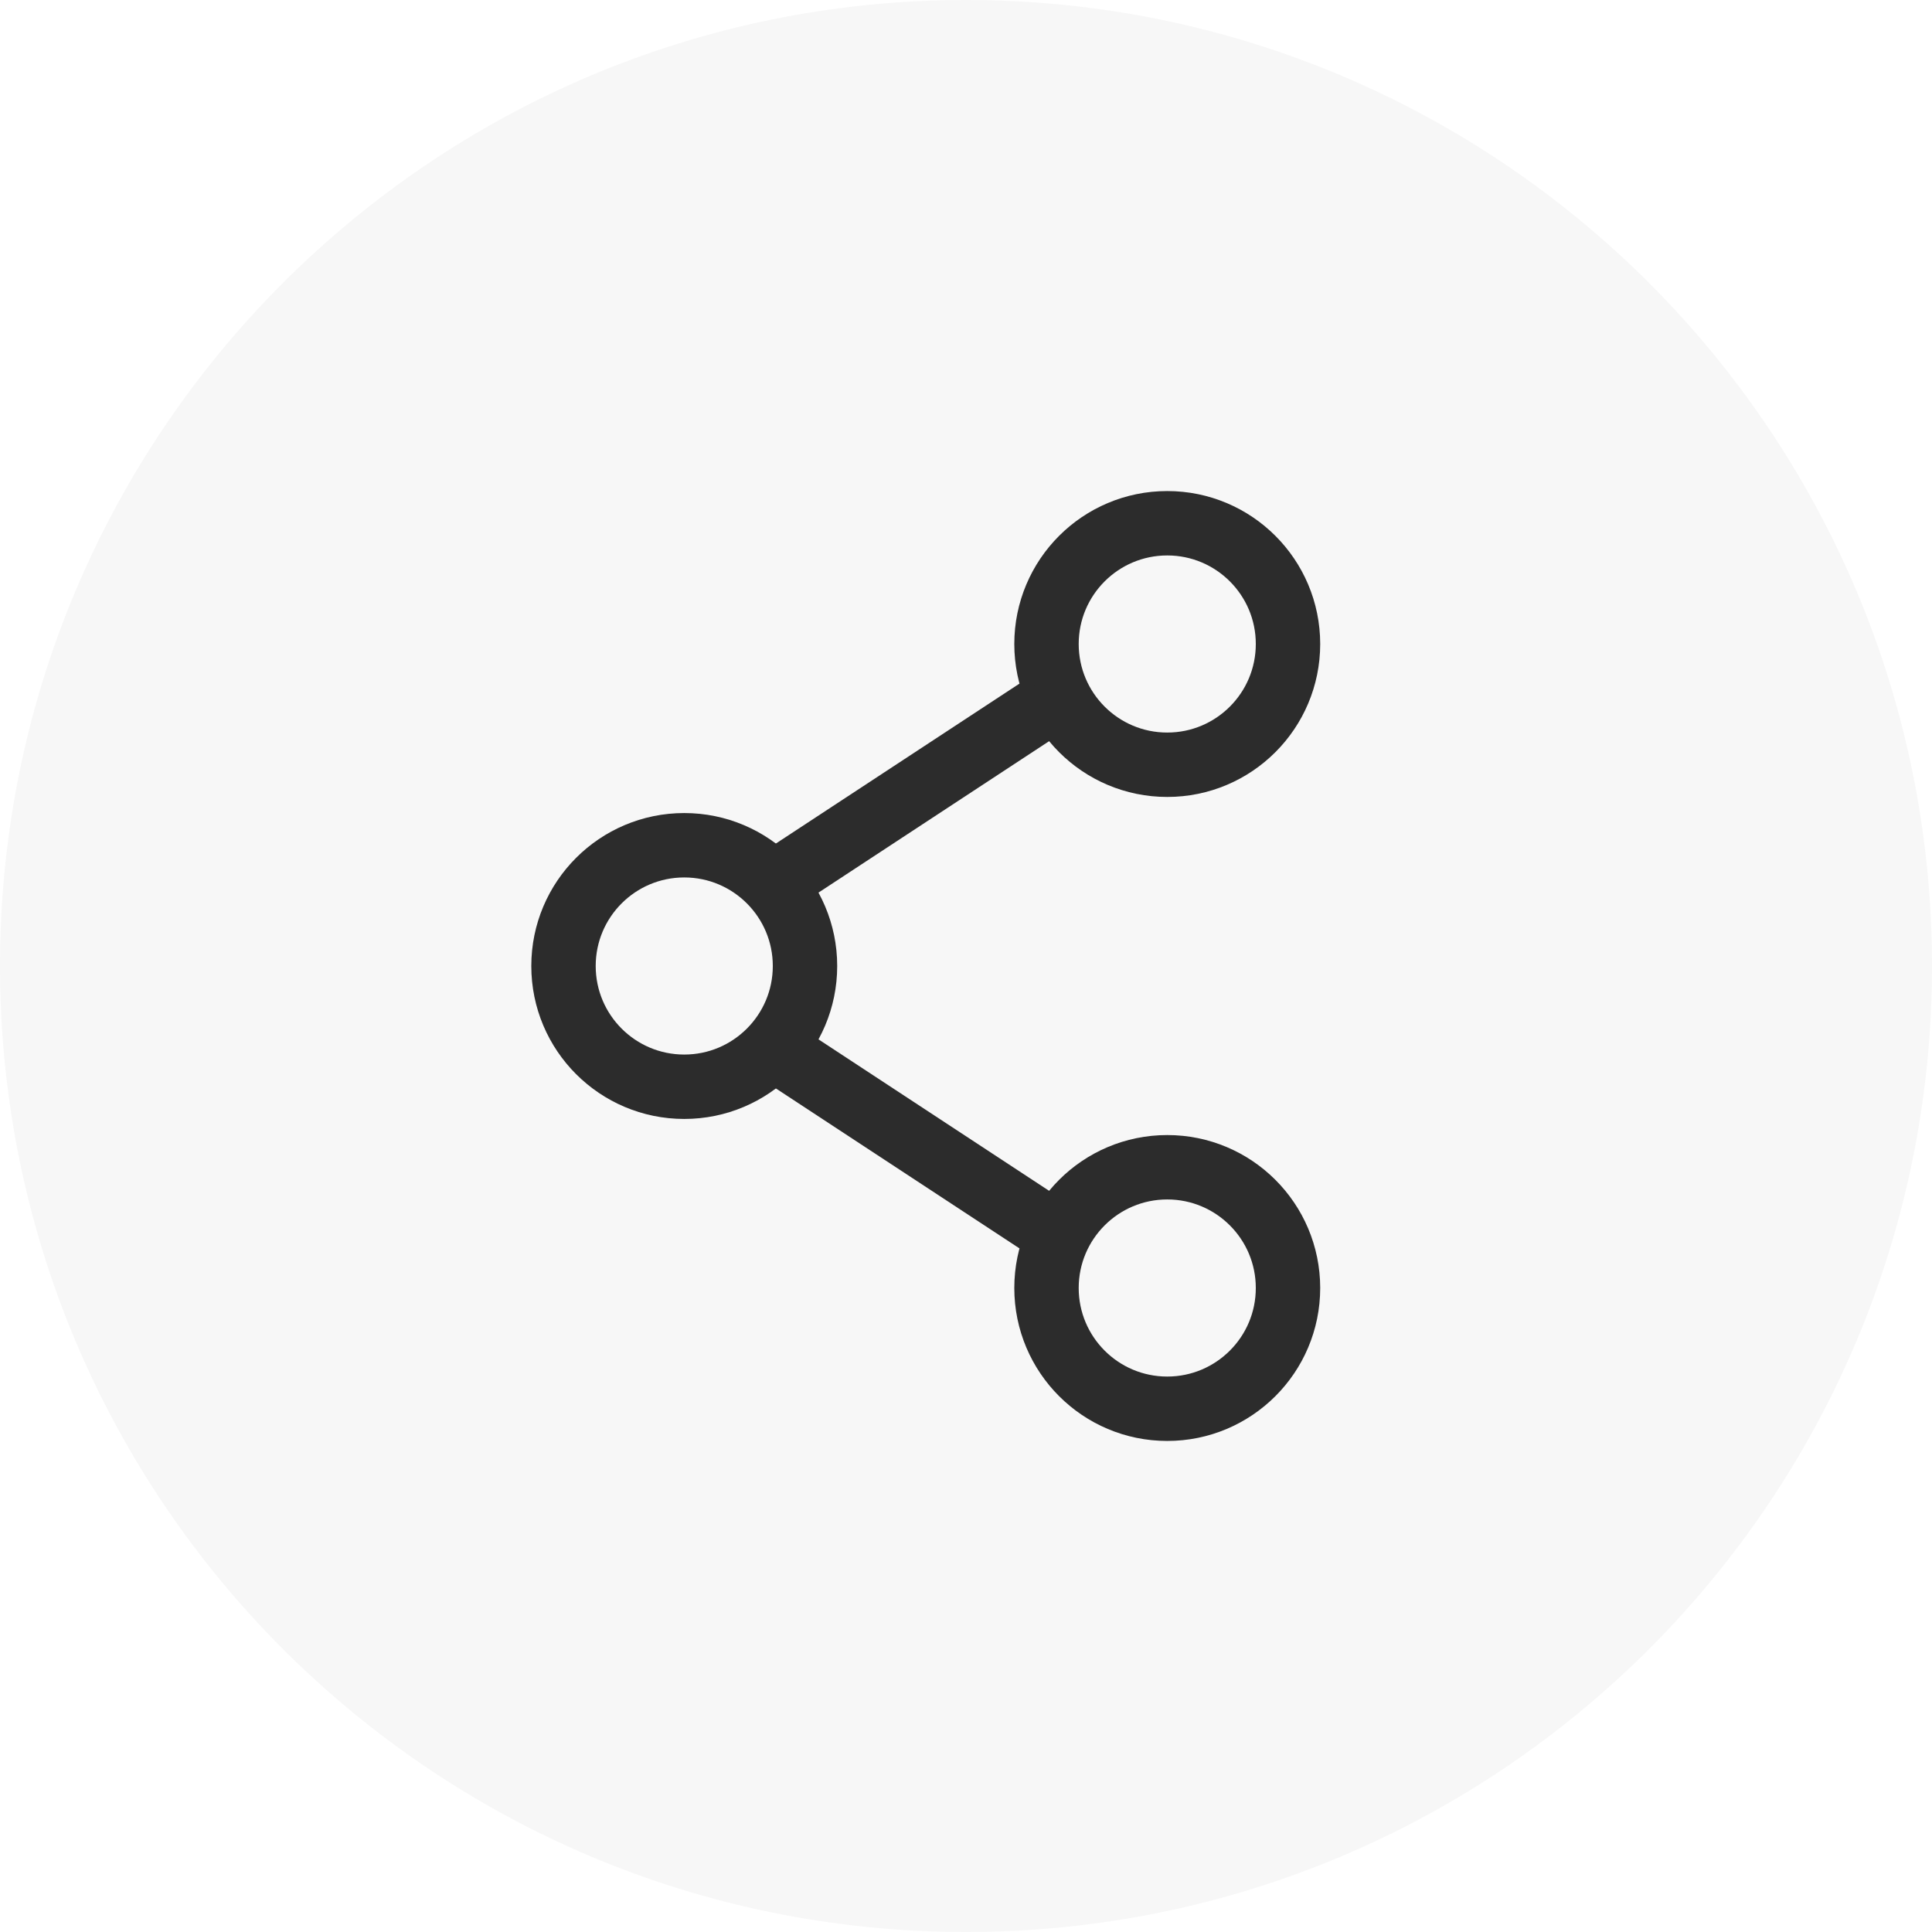
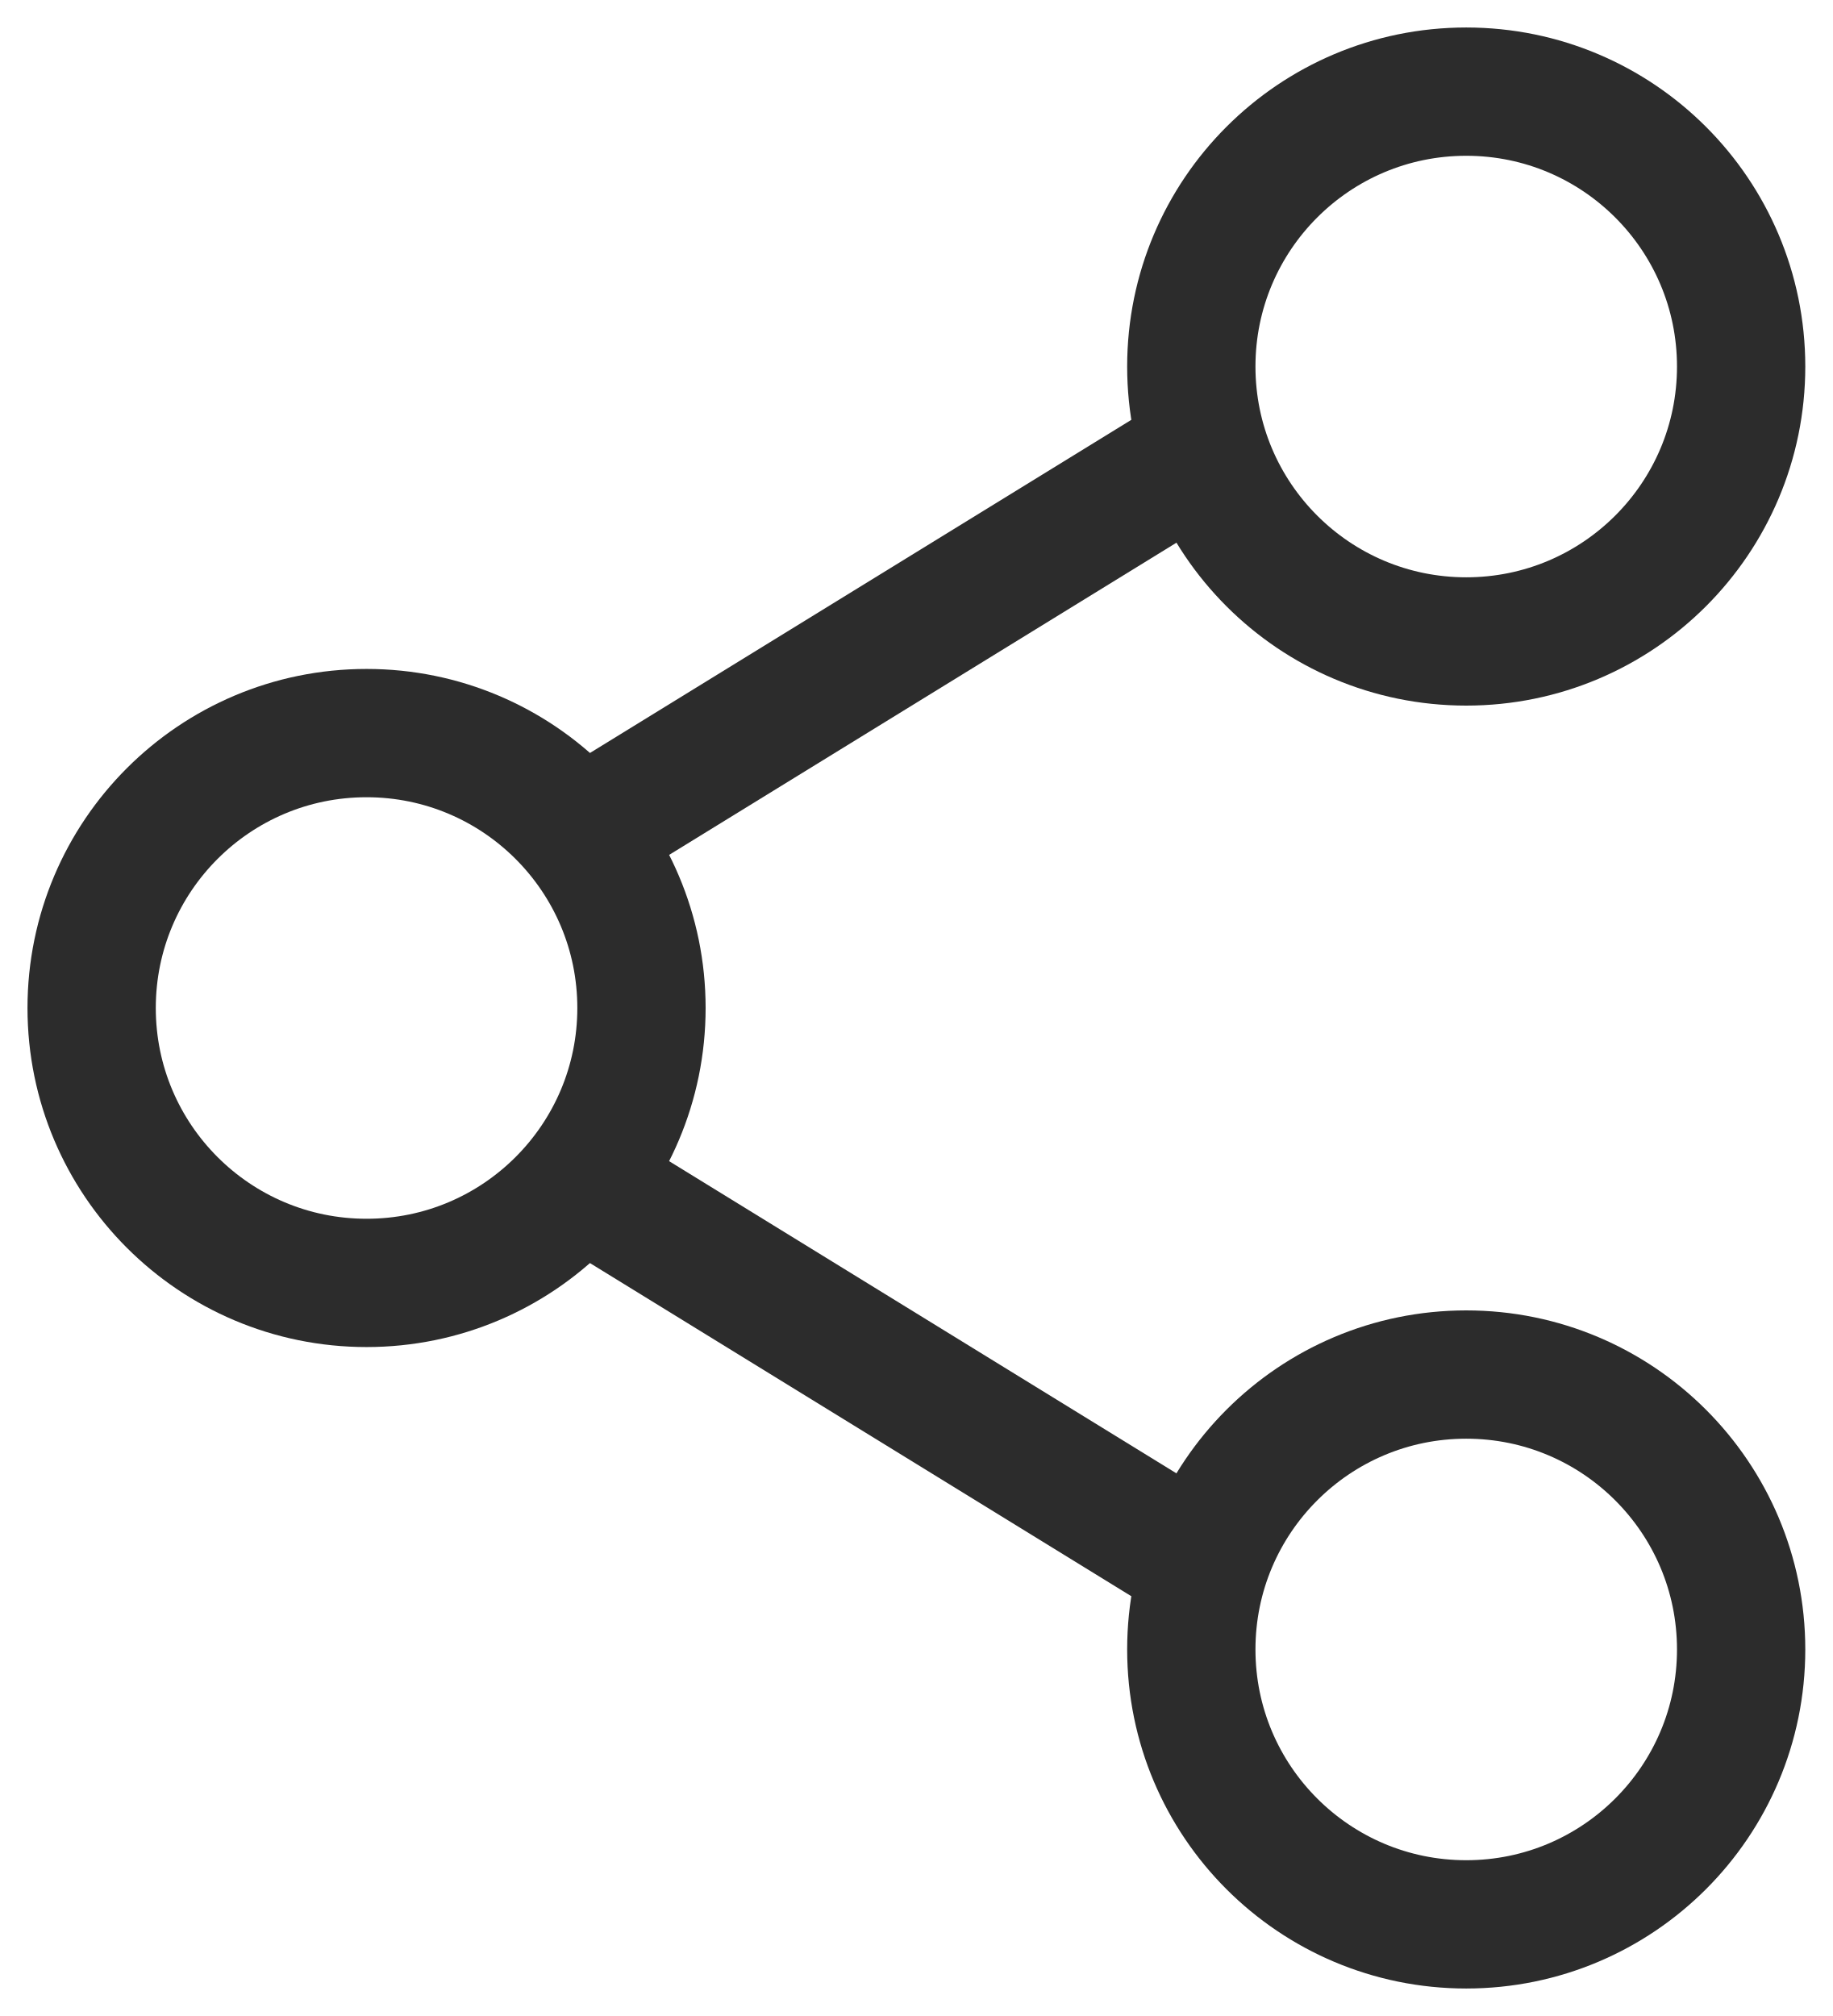
- <svg xmlns="http://www.w3.org/2000/svg" width="48" height="48" viewBox="0 0 48 48" fill="none">
-   <circle cx="24" cy="24" r="24" fill="#F7F7F7" />
-   <circle cx="29" cy="32" r="3" stroke="#2C2C2C" stroke-width="1.6" />
-   <circle cx="17" cy="24" r="3" stroke="#2C2C2C" stroke-width="1.6" />
-   <circle cx="29" cy="16" r="3" stroke="#2C2C2C" stroke-width="1.6" />
-   <path d="M26 17.5L19 22.096" stroke="#2C2C2C" stroke-width="1.6" />
-   <path d="M26 30.5L19 25.903" stroke="#2C2C2C" stroke-width="1.6" />
+ <svg xmlns="http://www.w3.org/2000/svg" width="20" height="22" viewBox="0 0 20 22" fill="none">
+   <g id="Group 34686">
+     <circle id="Ellipse 482" cx="16" cy="18" r="3" stroke="#2C2C2C" stroke-width="1.4" />
+     <circle id="Ellipse 481" cx="4" cy="11" r="3" stroke="#2C2C2C" stroke-width="1.4" />
+     <circle id="Ellipse 480" cx="16" cy="4" r="3" stroke="#2C2C2C" stroke-width="1.4" />
+     <g id="Group 34688">
+       <path id="Line 9" d="M13.001 5L6.501 9" stroke="#2C2C2C" stroke-width="1.4" />
+       <path id="Line 11" d="M13 17L6.5 13" stroke="#2C2C2C" stroke-width="1.4" />
+     </g>
+   </g>
</svg>
